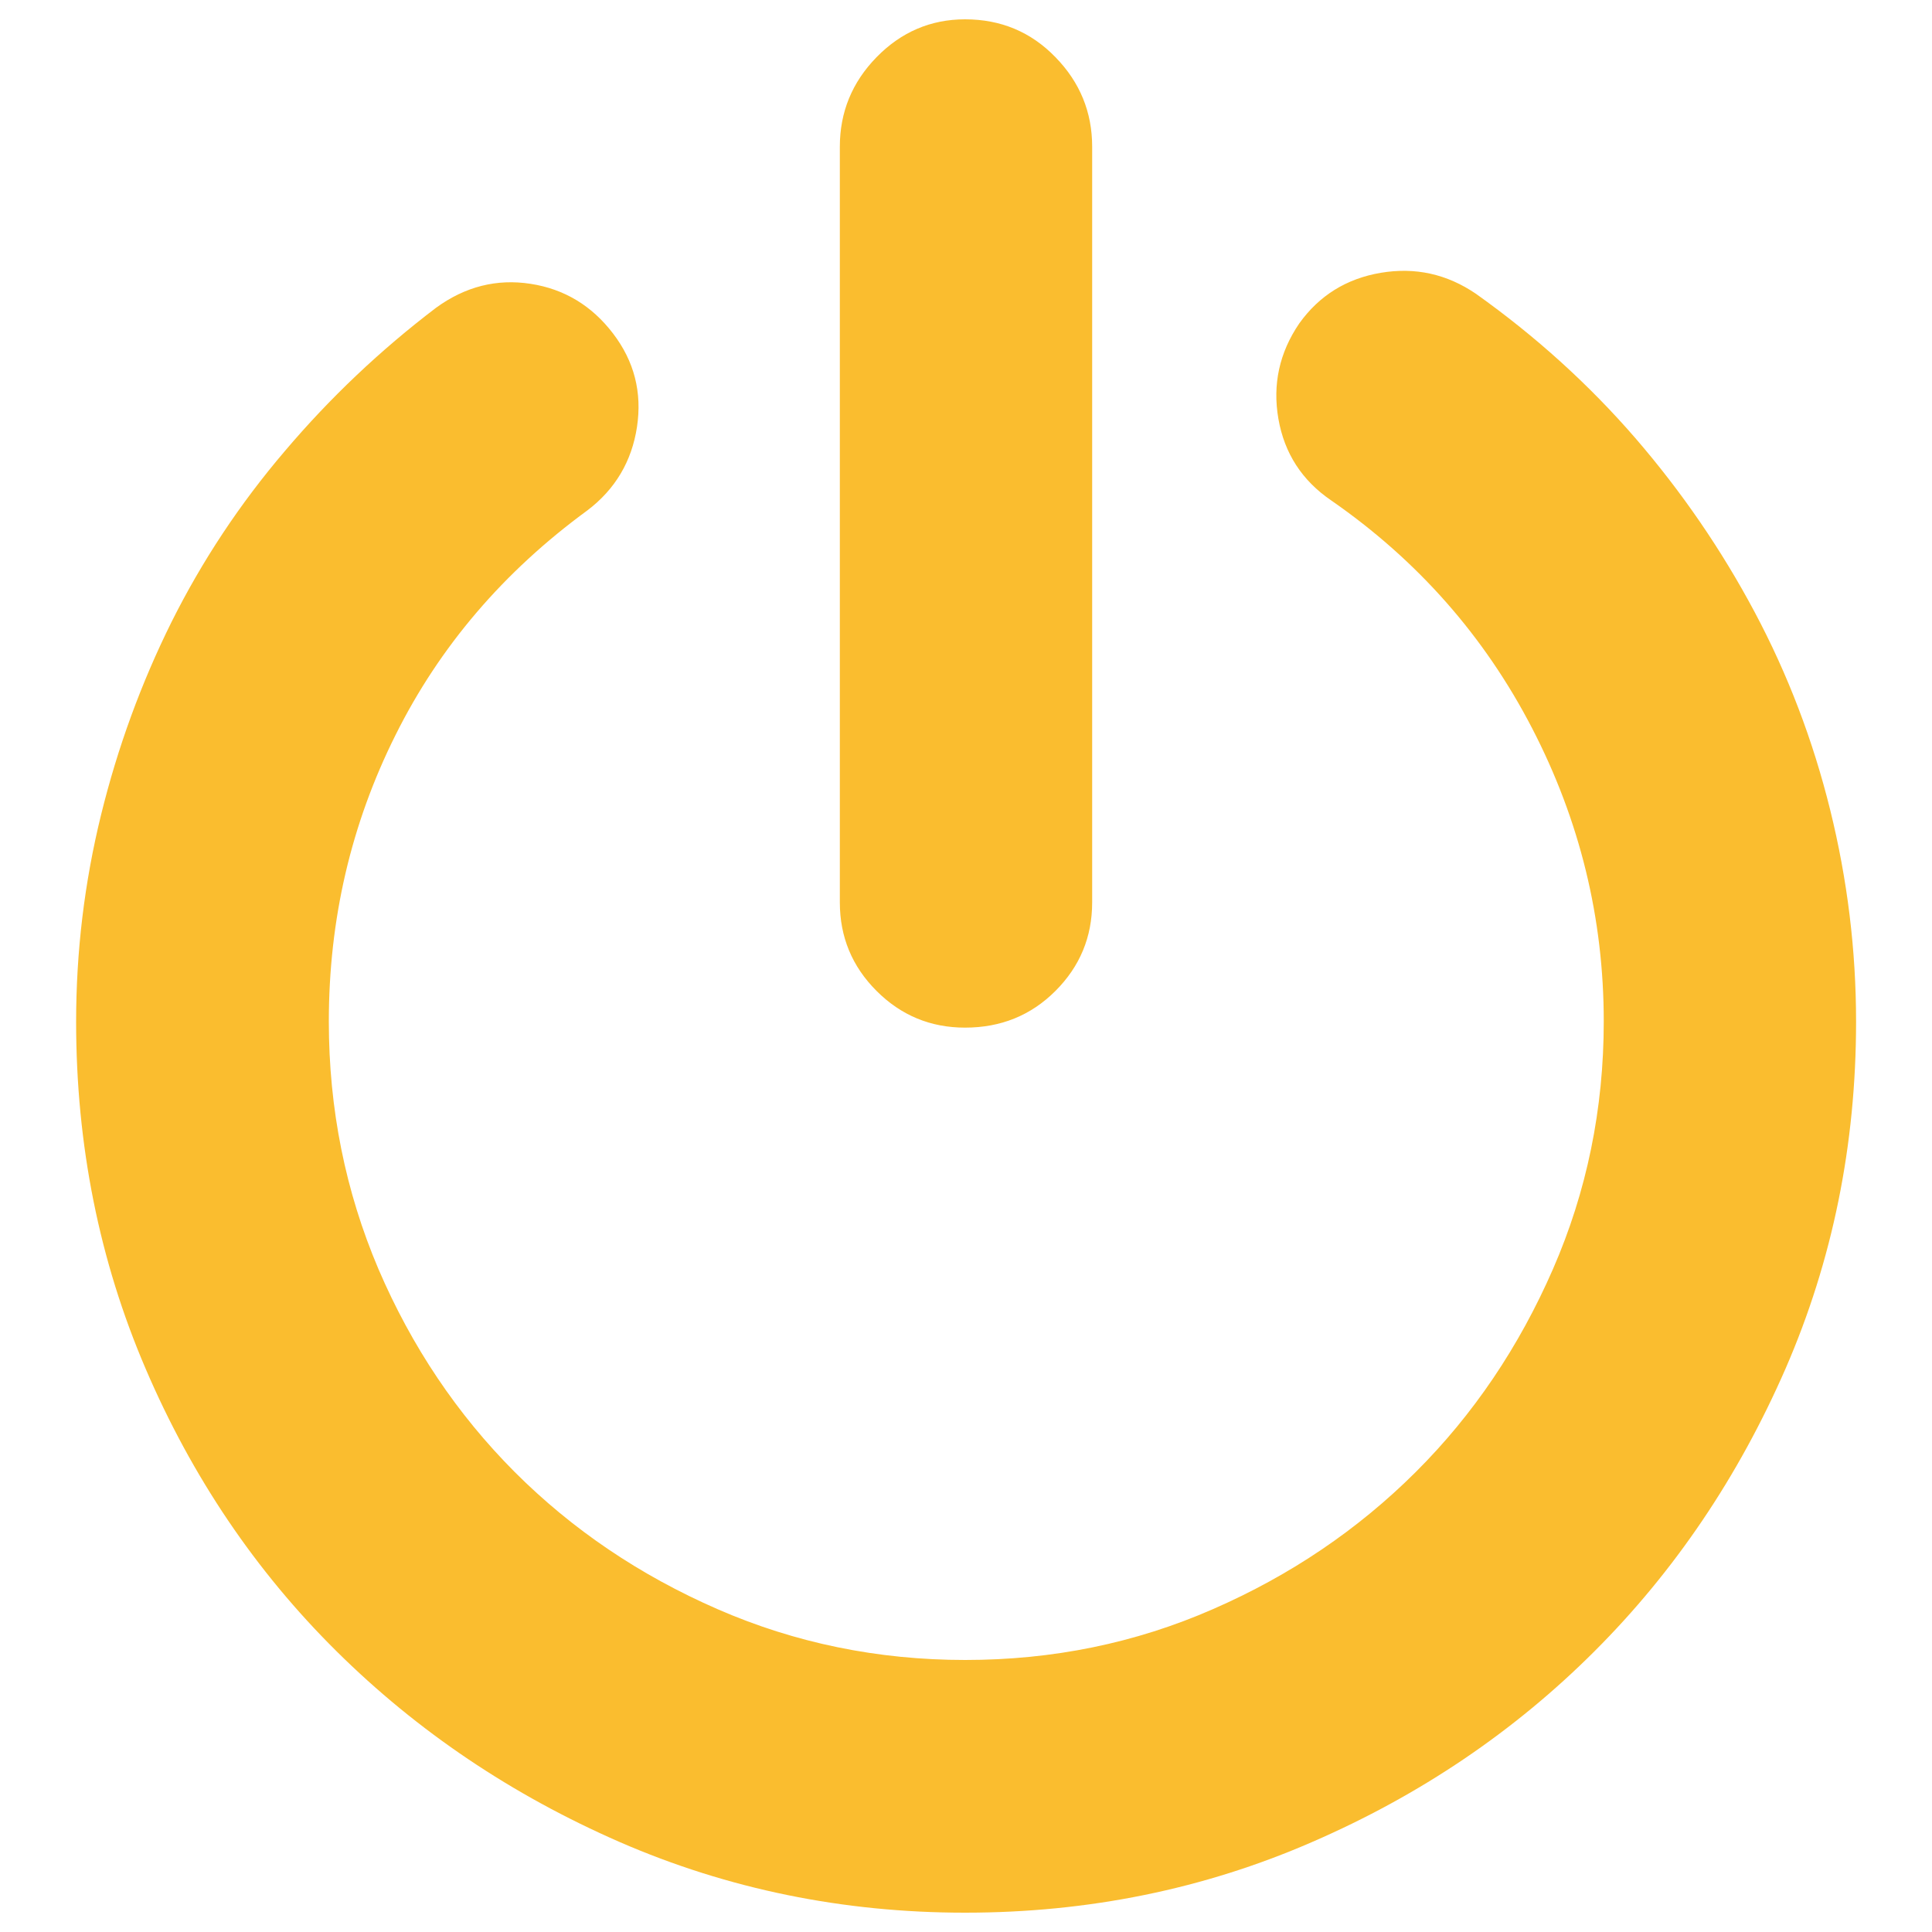
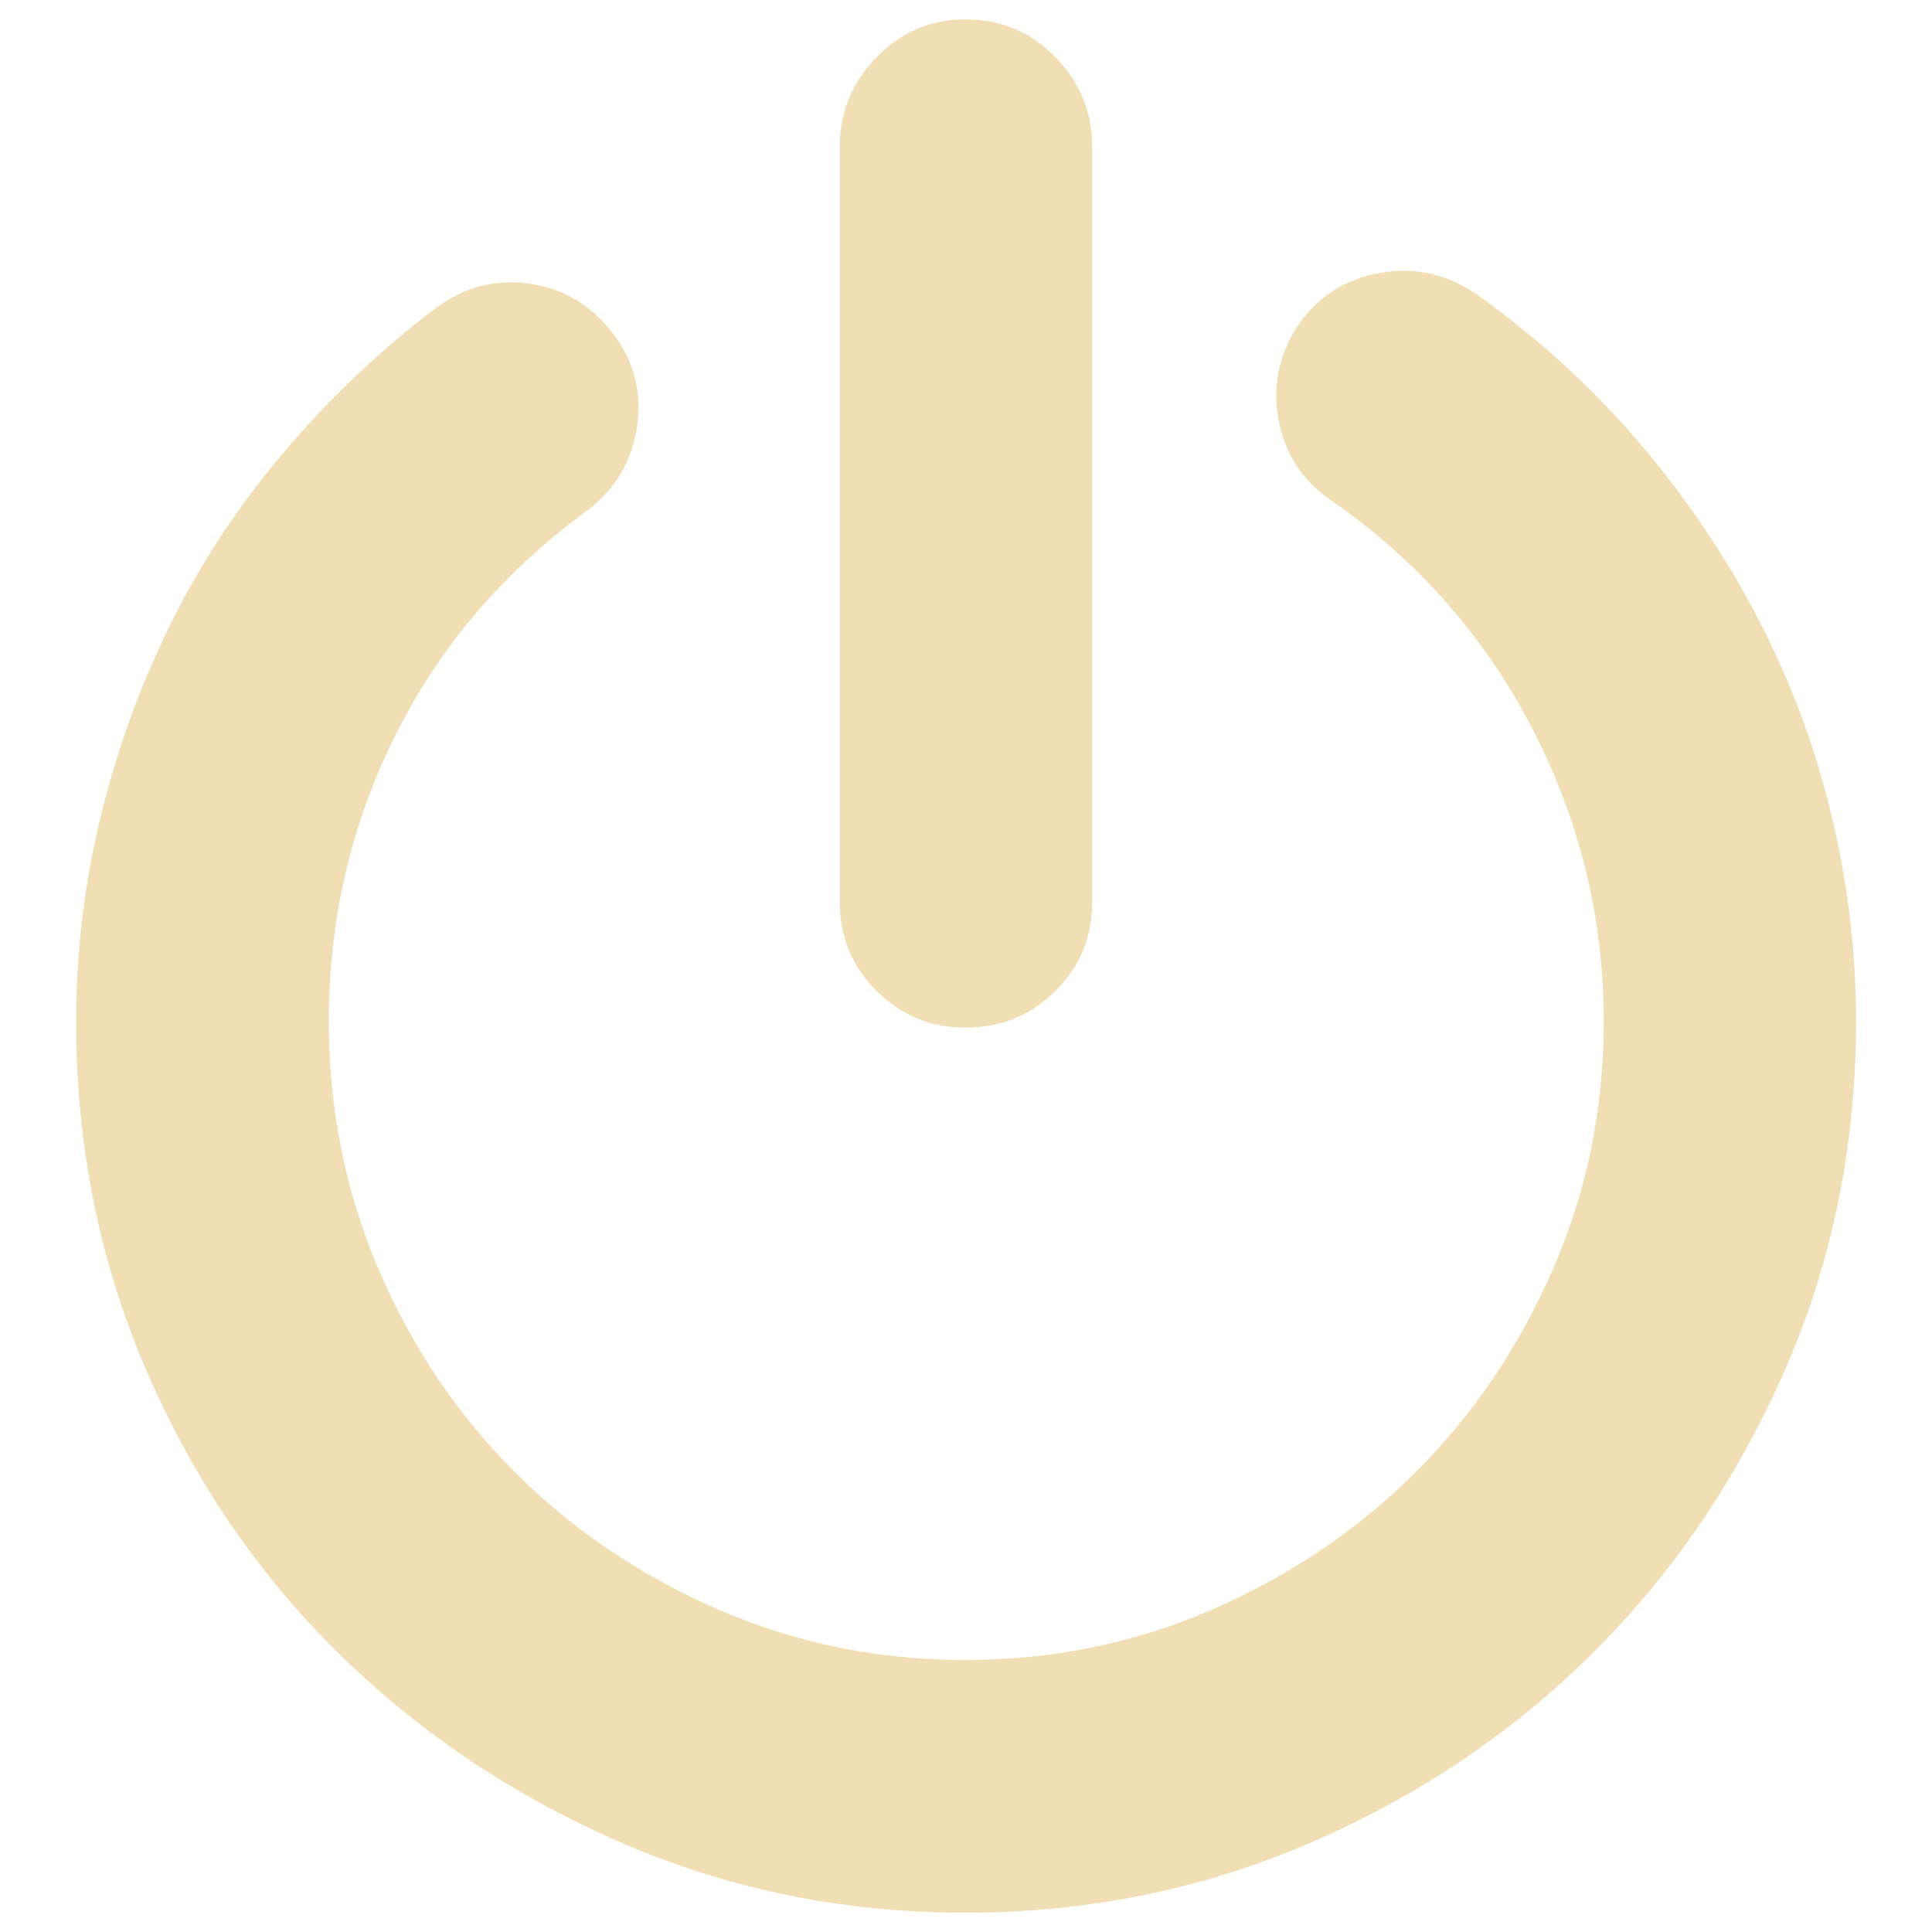
<svg xmlns="http://www.w3.org/2000/svg" version="1.1" x="0px" y="0px" viewBox="0 0 1000 1000" enable-background="new 0 0 1000 1000" xml:space="preserve">
  <g>
-     <path fill="#fabd2f" d="M764,152.1c30.9,22,58.3,46.8,82.4,74.6c24,27.8,44.6,57.8,61.8,90.1c17.2,32.3,30.2,66.4,39.1,102.4c8.9,36,13.4,72.6,13.4,109.6c0,63.8-12.2,123.7-36.5,179.6c-24.4,55.9-57.3,104.7-98.8,146.2c-41.5,41.5-90.2,74.5-146.2,98.8C623.2,977.8,563.3,990,499.5,990c-63.1,0-122.7-12.2-178.6-36.5c-55.9-24.4-104.8-57.3-146.7-98.8c-41.9-41.5-74.8-90.2-98.8-146.2c-24-55.9-36-115.8-36-179.6c0-36.4,4.3-72.1,12.9-107.1c8.6-35,20.8-68.3,36.5-99.9c15.8-31.6,35.3-61.1,58.7-88.5c23.3-27.5,49.4-52.2,78.2-74.1c15.1-11,31.4-15.1,48.9-12.4c17.5,2.7,31.7,11.3,42.7,25.7c11,14.4,15.1,30.5,12.4,48.4c-2.7,17.8-11.3,32.3-25.7,43.2c-43.2,31.6-76.4,70.3-99.3,116.3c-23,46-34.5,95.4-34.5,148.2c0,45.3,8.6,88,25.7,128.2c17.2,40.1,40.7,75.1,70.5,105c29.9,29.9,64.9,53.5,105,71c40.1,17.5,82.9,26.3,128.2,26.3c45.3,0,88-8.7,128.2-26.3c40.1-17.5,75.1-41.2,105-71s53.5-64.9,71-105c17.5-40.1,26.3-82.9,26.3-128.2c0-53.5-12.4-104.1-37.1-151.8c-24.7-47.7-59.4-87-104-117.9c-15.1-10.3-24.2-24.4-27.3-42.2c-3.1-17.8,0.5-34.3,10.8-49.4c10.3-14.4,24.4-23.2,42.2-26.2C732.5,138.2,748.9,141.8,764,152.1L764,152.1z M499.5,531.9c-17.8,0-33.1-6.3-45.8-19c-12.7-12.7-19-28-19-45.8V75.9c0-17.8,6.3-33.3,19-46.3c12.7-13,28-19.6,45.8-19.6c18.5,0,34.1,6.5,46.8,19.6c12.7,13,19,28.5,19,46.3v391.2c0,17.8-6.3,33.1-19,45.8C533.6,525.6,518,531.9,499.5,531.9L499.5,531.9z" />
+     <path fill="#f2deb5" d="M764,152.1c30.9,22,58.3,46.8,82.4,74.6c24,27.8,44.6,57.8,61.8,90.1c17.2,32.3,30.2,66.4,39.1,102.4c8.9,36,13.4,72.6,13.4,109.6c0,63.8-12.2,123.7-36.5,179.6c-24.4,55.9-57.3,104.7-98.8,146.2c-41.5,41.5-90.2,74.5-146.2,98.8C623.2,977.8,563.3,990,499.5,990c-63.1,0-122.7-12.2-178.6-36.5c-55.9-24.4-104.8-57.3-146.7-98.8c-41.9-41.5-74.8-90.2-98.8-146.2c-24-55.9-36-115.8-36-179.6c0-36.4,4.3-72.1,12.9-107.1c8.6-35,20.8-68.3,36.5-99.9c15.8-31.6,35.3-61.1,58.7-88.5c23.3-27.5,49.4-52.2,78.2-74.1c15.1-11,31.4-15.1,48.9-12.4c17.5,2.7,31.7,11.3,42.7,25.7c11,14.4,15.1,30.5,12.4,48.4c-2.7,17.8-11.3,32.3-25.7,43.2c-43.2,31.6-76.4,70.3-99.3,116.3c-23,46-34.5,95.4-34.5,148.2c0,45.3,8.6,88,25.7,128.2c17.2,40.1,40.7,75.1,70.5,105c29.9,29.9,64.9,53.5,105,71c40.1,17.5,82.9,26.3,128.2,26.3c45.3,0,88-8.7,128.2-26.3c40.1-17.5,75.1-41.2,105-71s53.5-64.9,71-105c17.5-40.1,26.3-82.9,26.3-128.2c0-53.5-12.4-104.1-37.1-151.8c-24.7-47.7-59.4-87-104-117.9c-15.1-10.3-24.2-24.4-27.3-42.2c-3.1-17.8,0.5-34.3,10.8-49.4c10.3-14.4,24.4-23.2,42.2-26.2C732.5,138.2,748.9,141.8,764,152.1L764,152.1z M499.5,531.9c-17.8,0-33.1-6.3-45.8-19c-12.7-12.7-19-28-19-45.8V75.9c0-17.8,6.3-33.3,19-46.3c12.7-13,28-19.6,45.8-19.6c18.5,0,34.1,6.5,46.8,19.6c12.7,13,19,28.5,19,46.3v391.2c0,17.8-6.3,33.1-19,45.8C533.6,525.6,518,531.9,499.5,531.9L499.5,531.9z" />
  </g>
</svg>
